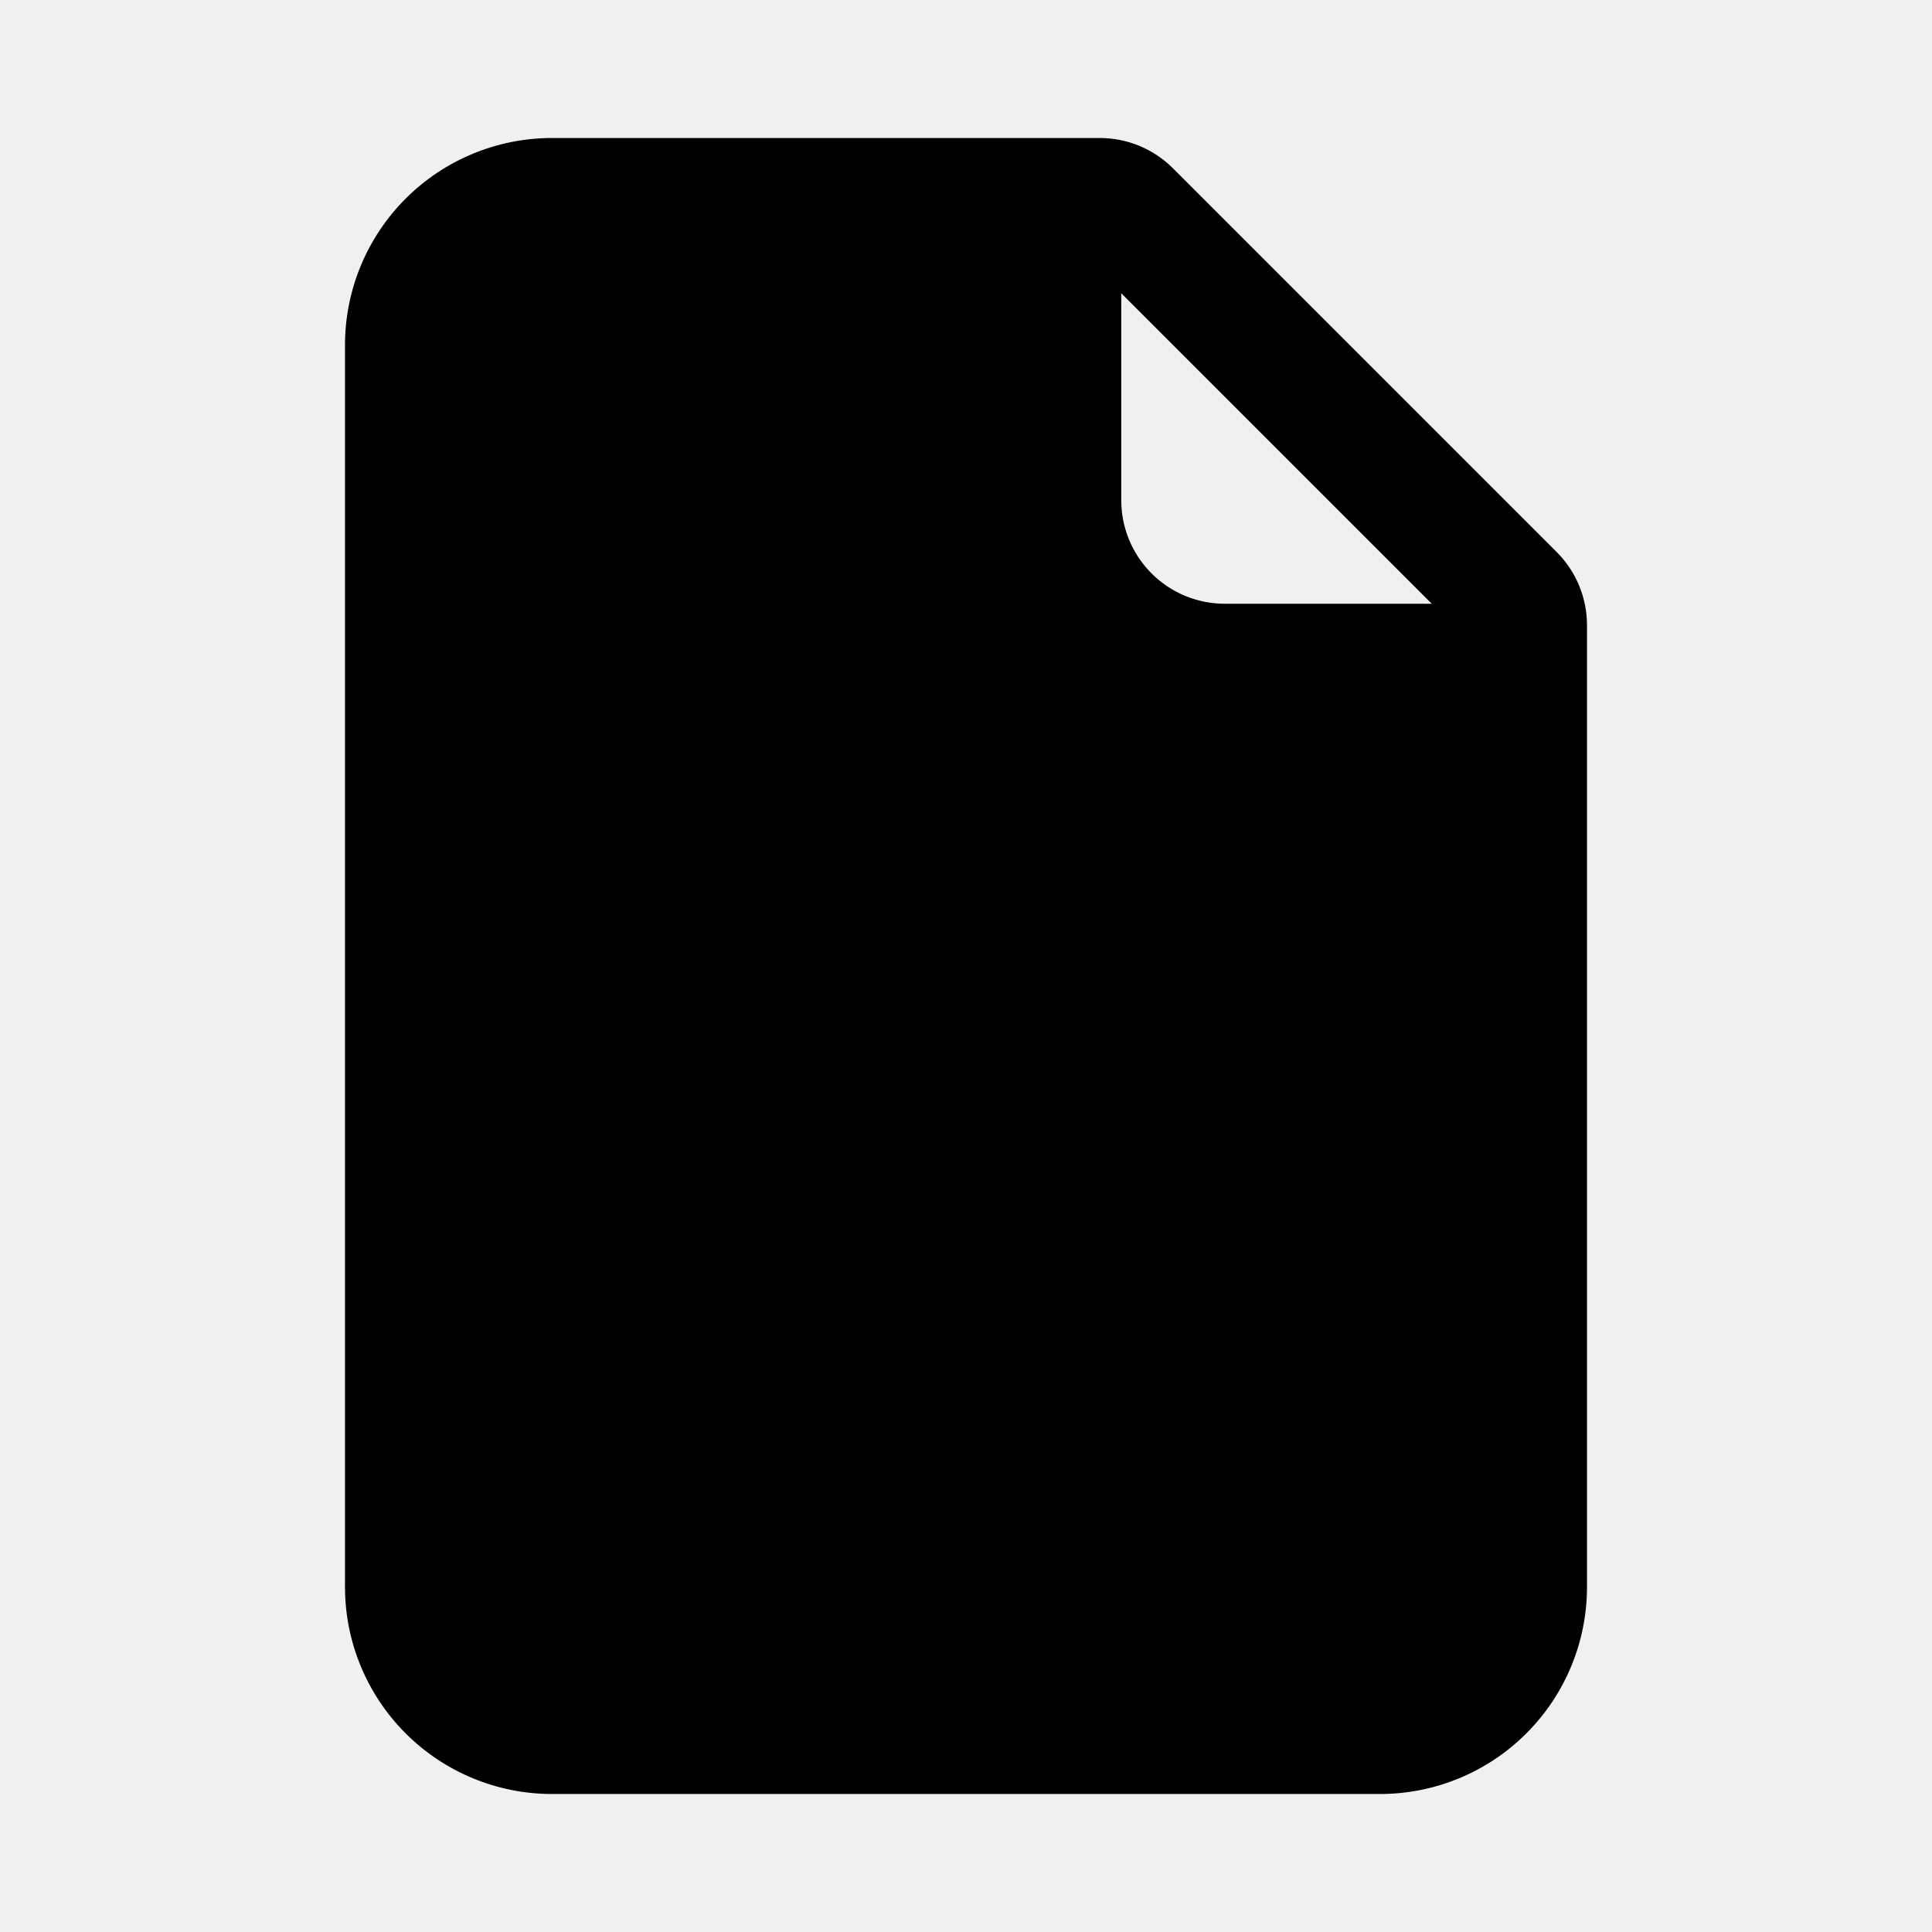
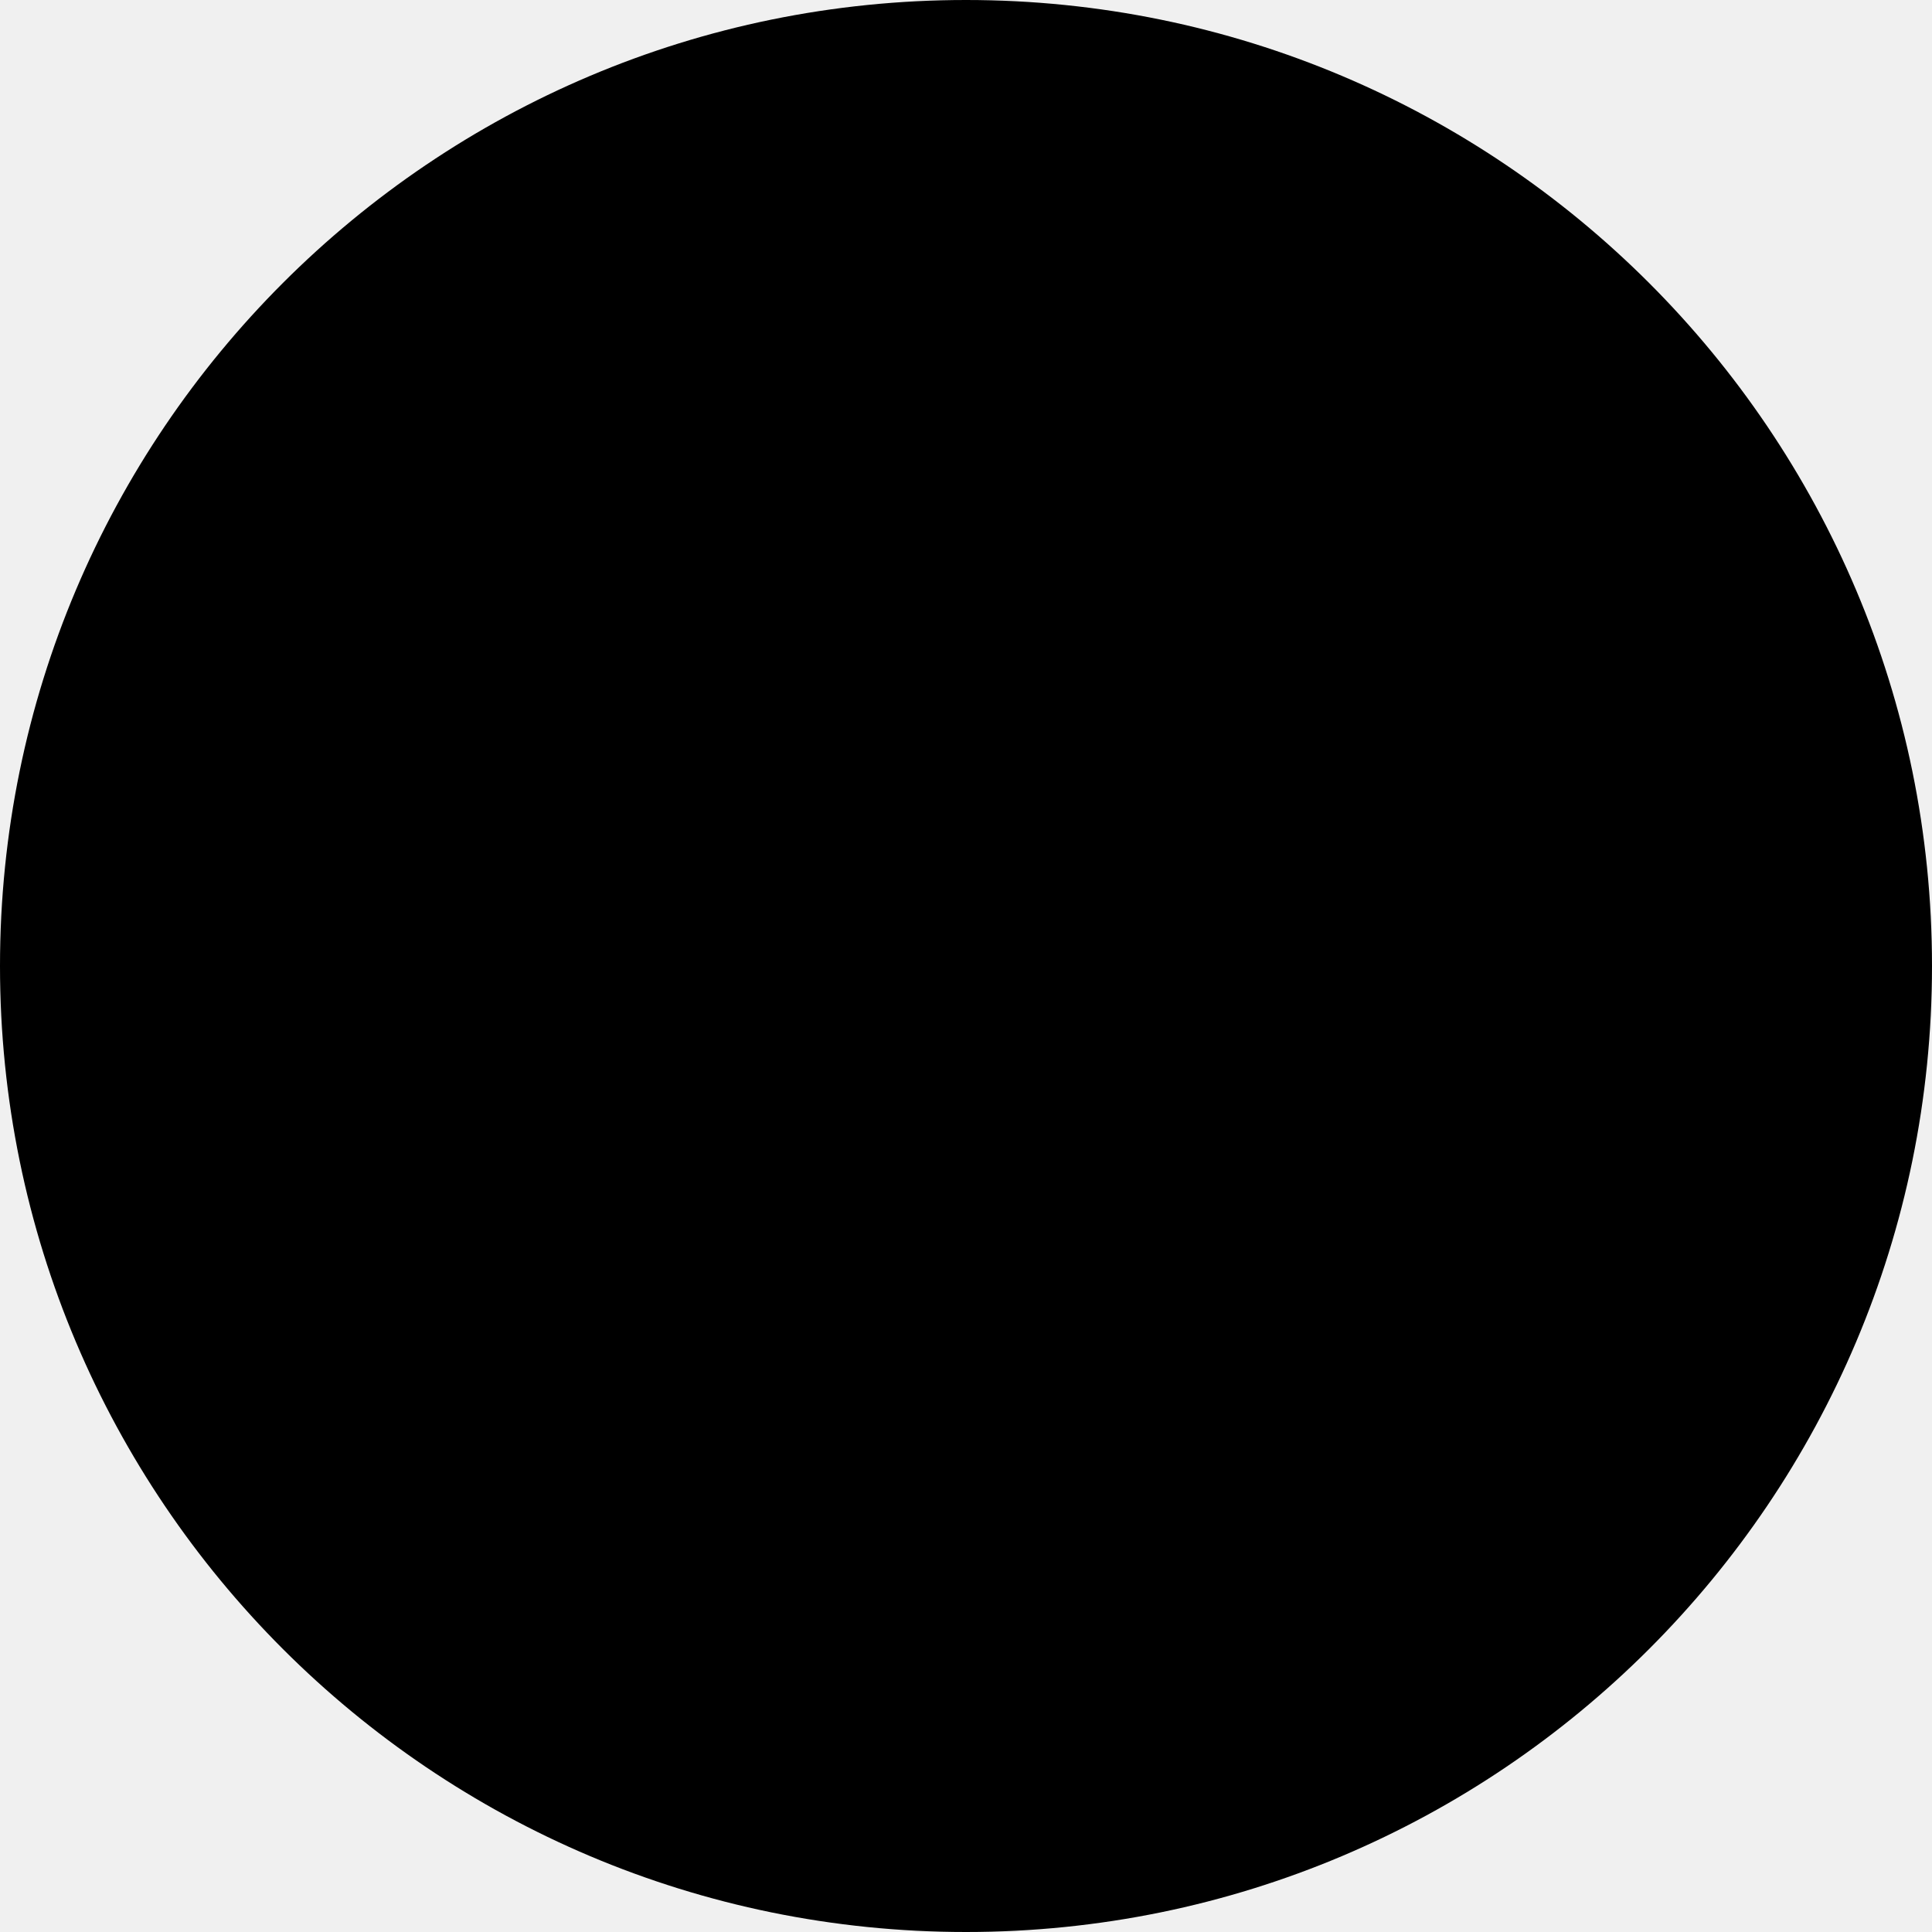
- <svg xmlns="http://www.w3.org/2000/svg" width="350" height="350" viewBox="0 0 350 350" fill="none">
-   <style>
+ <svg xmlns="http://www.w3.org/2000/svg" version="1.1" width="1000" height="1000">
+   <g clip-path="url(#SvgjsClipPath1251)">
+     <rect width="1000" height="1000" fill="#000000" />
+     <g transform="matrix(2,0,0,2,150,150)">
+       <svg version="1.1" width="350" height="350">
+         <svg width="350" height="350" viewBox="0 0 350 350" fill="none">
+           <style>
		path {
			fill: black;
		}
		@media (prefers-color-scheme: dark) {
			path {
				fill: white;
			}
		}
	</style>
-   <path d="M100 25H199.244C204.216 25.001 208.985 26.977 212.5 30.494L282.006 100C285.523 103.515 287.499 108.284 287.5 113.256V287.5C287.5 297.446 283.549 306.984 276.516 314.016C269.484 321.049 259.946 325 250 325H100C90.054 325 80.516 321.049 73.484 314.016C66.451 306.984 62.5 297.446 62.5 287.5V62.5C62.5 52.554 66.451 43.016 73.484 35.983C80.516 28.951 90.054 25 100 25ZM203.125 53.125V90.625C203.125 95.598 205.1 100.367 208.617 103.883C212.133 107.4 216.902 109.375 221.875 109.375H259.375L203.125 53.125Z" fill="#064486" />
+           <path d="M100 25H199.244C204.216 25.001 208.985 26.977 212.5 30.494L282.006 100C285.523 103.515 287.499 108.284 287.5 113.256V287.5C287.5 297.446 283.549 306.984 276.516 314.016C269.484 321.049 259.946 325 250 325H100C90.054 325 80.516 321.049 73.484 314.016C66.451 306.984 62.5 297.446 62.5 287.5V62.5C62.5 52.554 66.451 43.016 73.484 35.983C80.516 28.951 90.054 25 100 25ZM203.125 53.125V90.625C203.125 95.598 205.1 100.367 208.617 103.883C212.133 107.4 216.902 109.375 221.875 109.375H259.375L203.125 53.125Z" fill="#064486" />
+         </svg>
+       </svg>
+     </g>
+   </g>
+   <defs>
+     <clipPath id="SvgjsClipPath1251">
+       <rect width="1000" height="1000" x="0" y="0" rx="500" ry="500" />
+     </clipPath>
+   </defs>
</svg>
